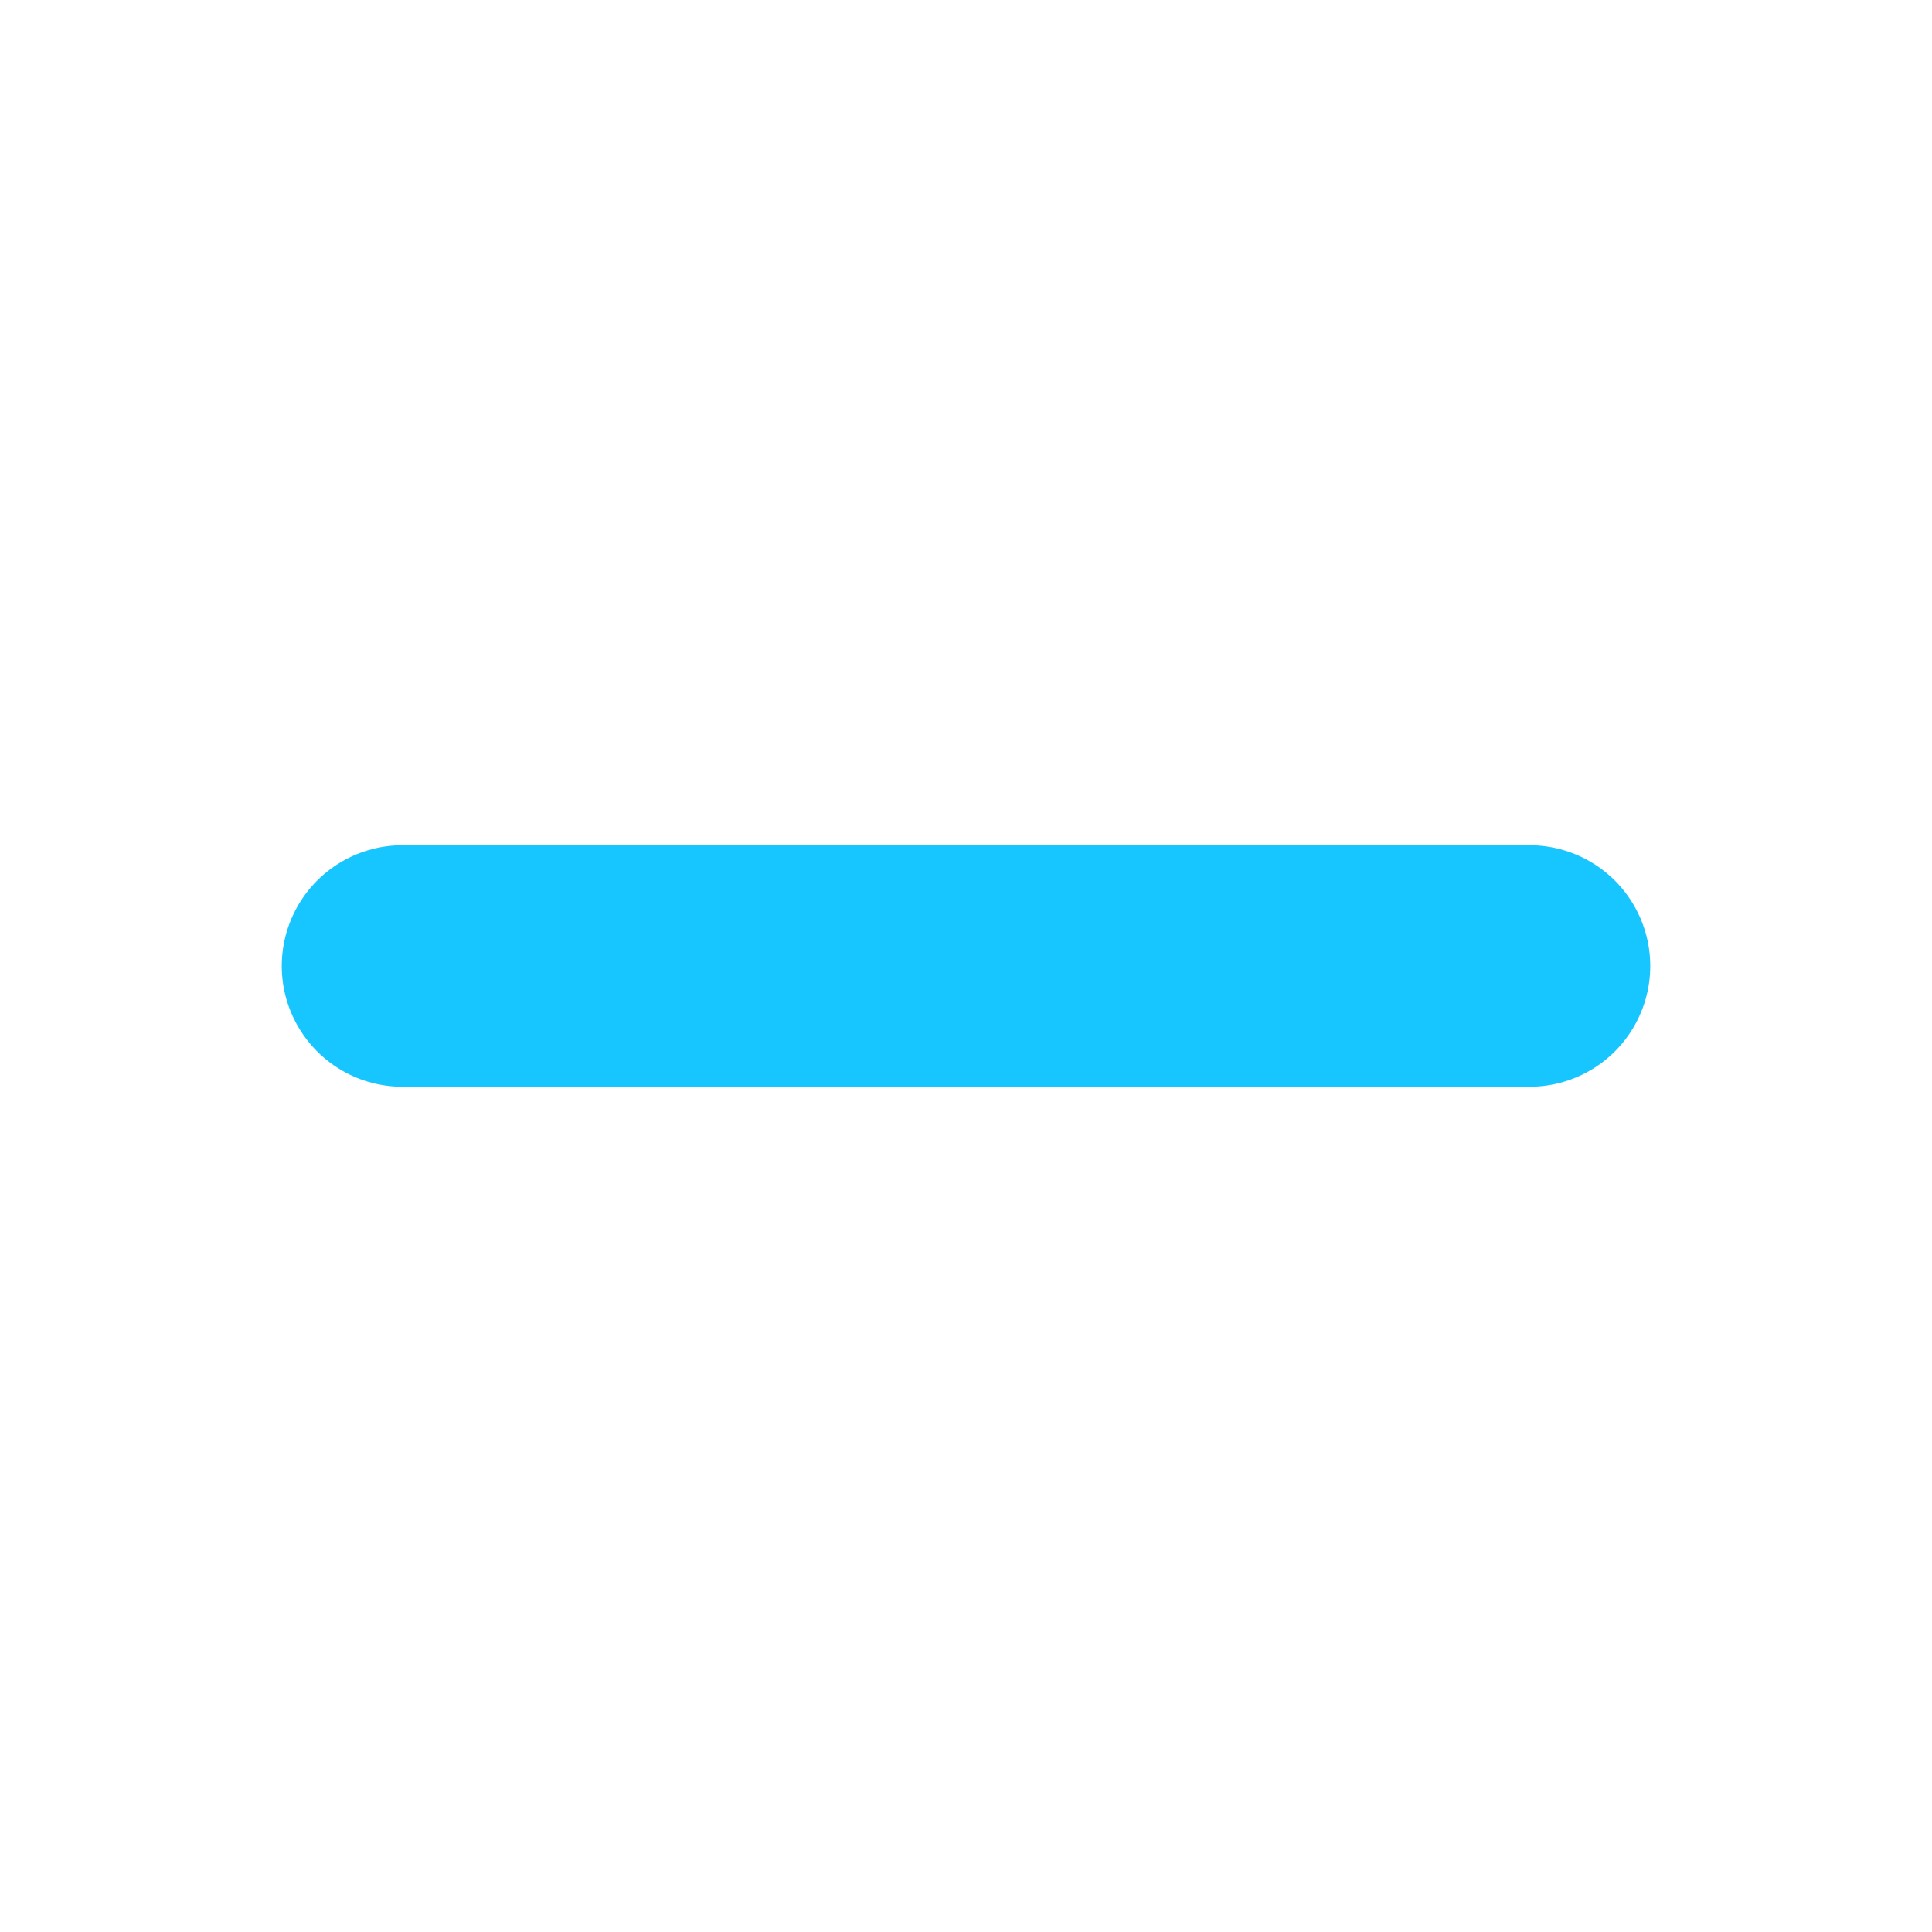
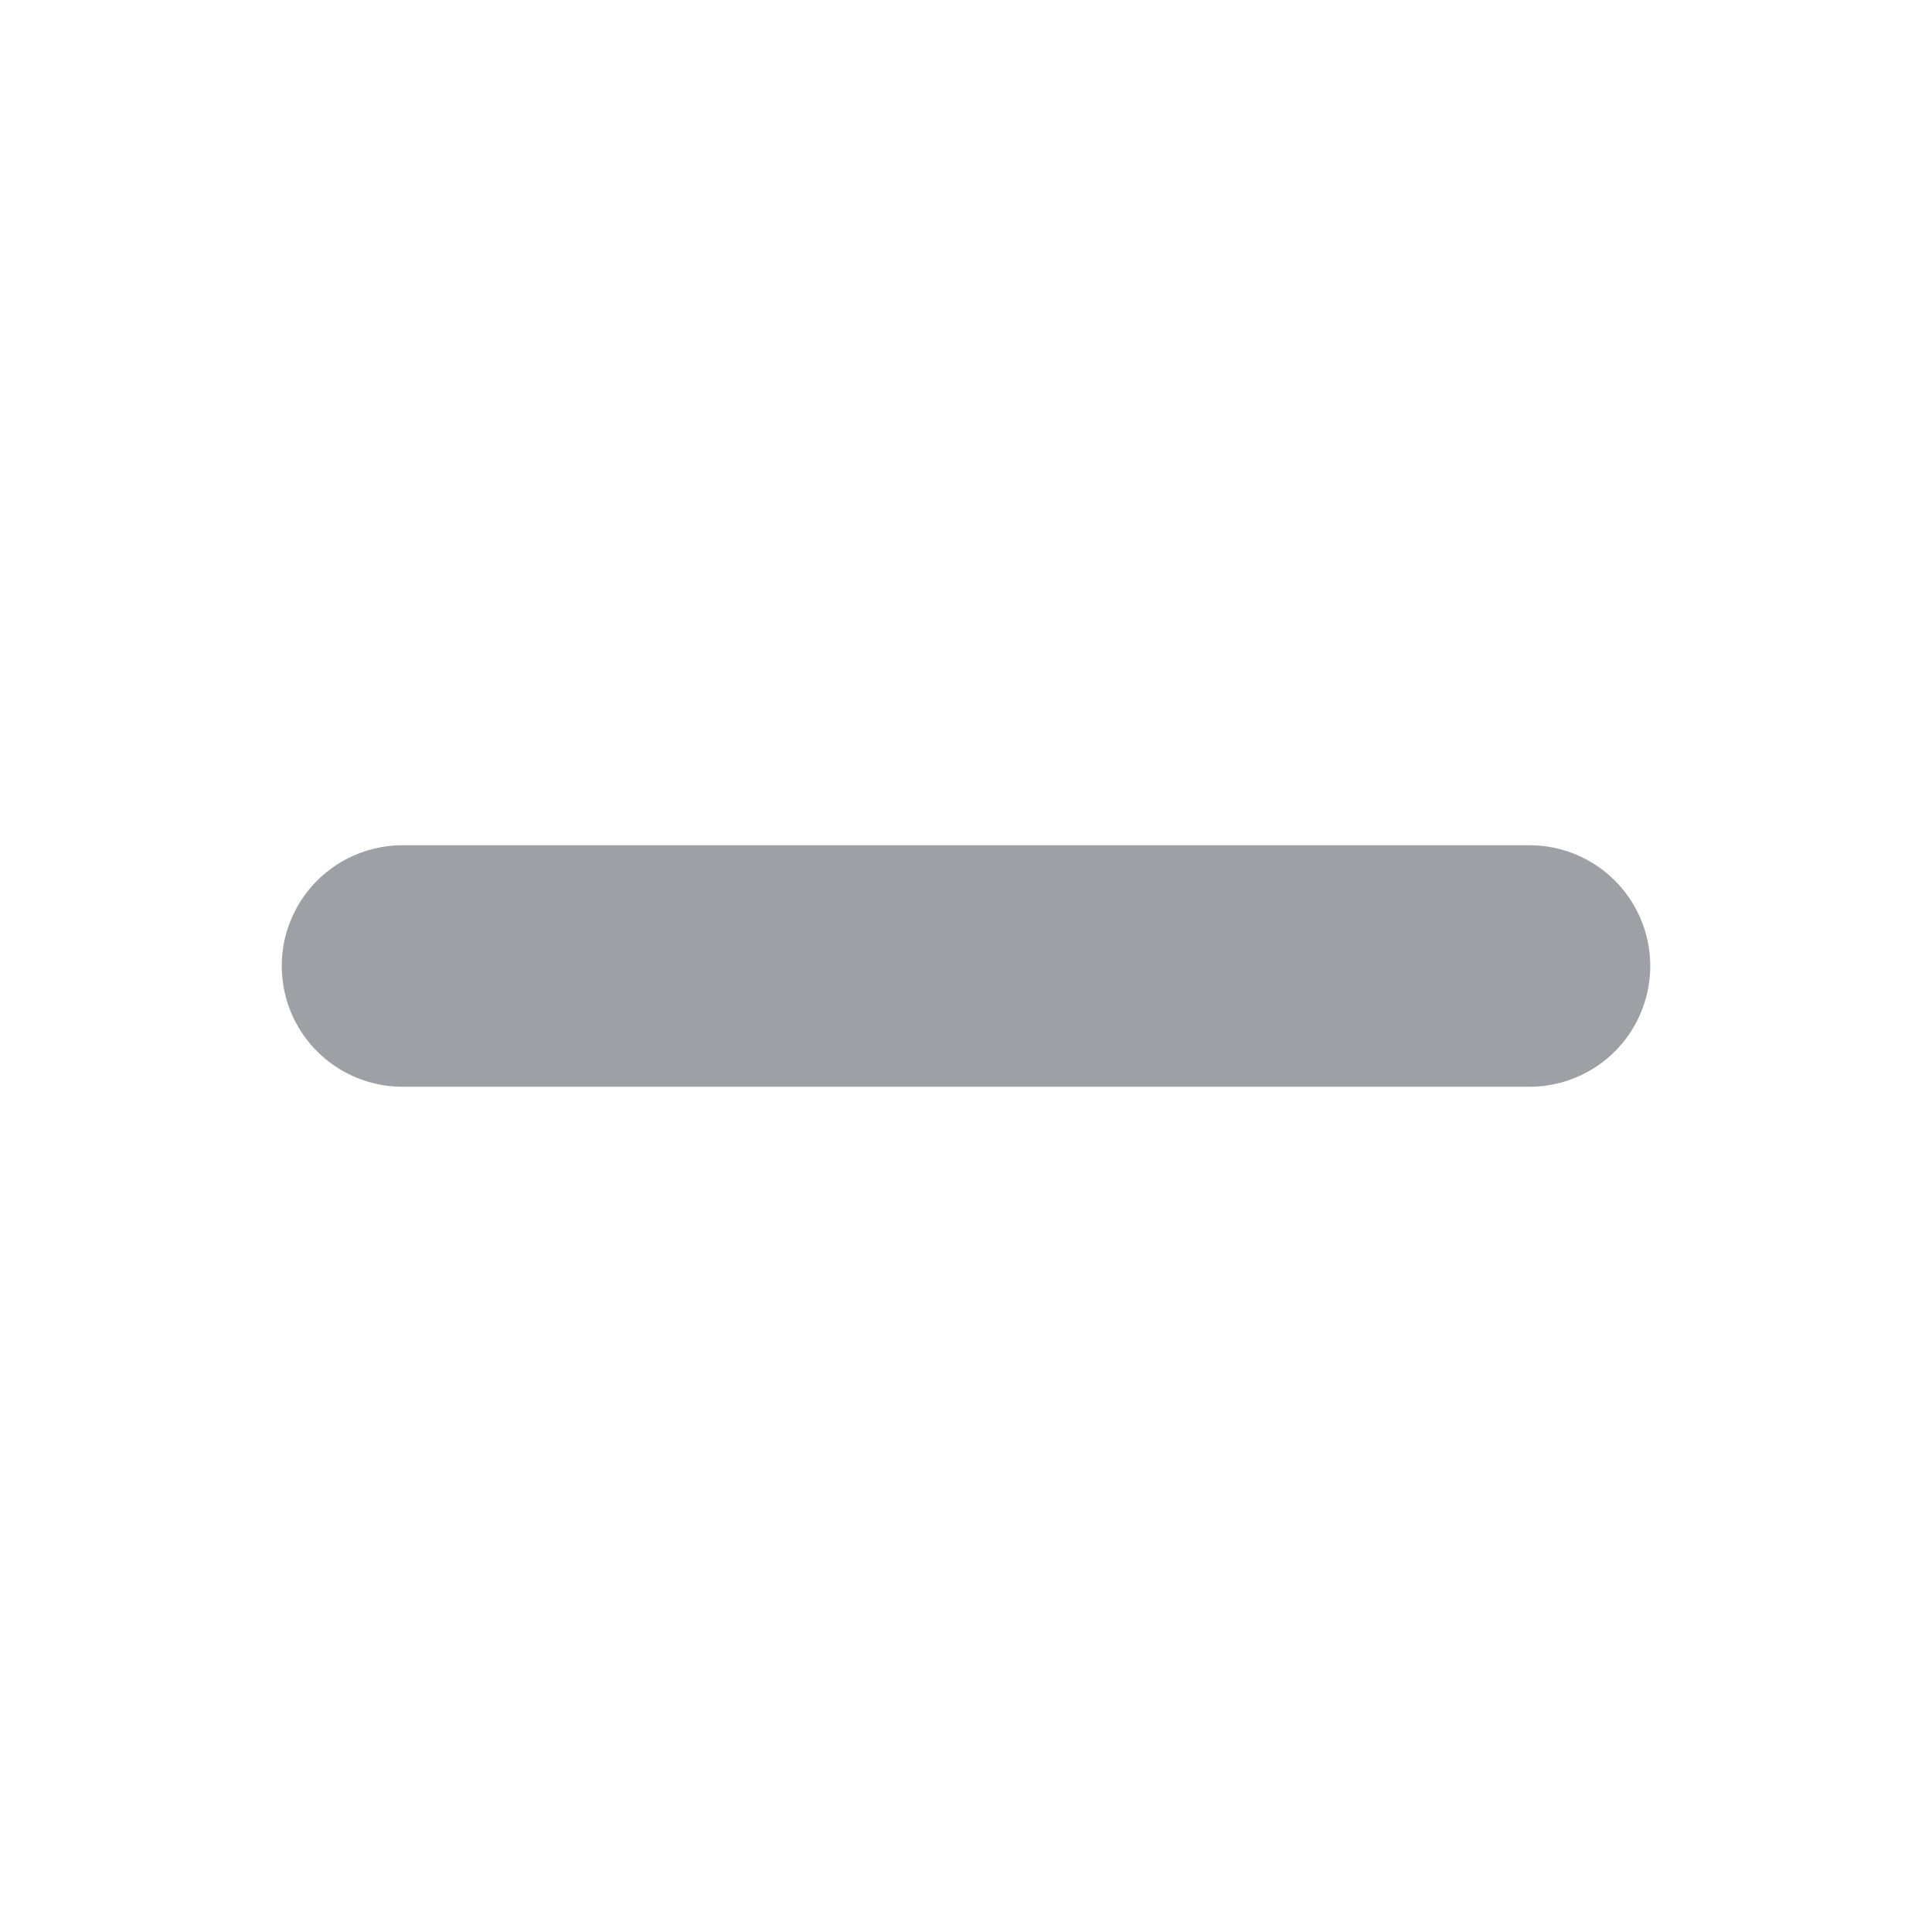
- <svg xmlns="http://www.w3.org/2000/svg" width="14" height="14" viewBox="0 0 24 24" stroke-width="3" stroke="#18c6ff" fill="none" stroke-linecap="round" stroke-linejoin="round">
+ <svg xmlns="http://www.w3.org/2000/svg" width="14" height="14" viewBox="0 0 24 24" stroke-width="3" stroke="#9da1a6" fill="none" stroke-linecap="round" stroke-linejoin="round">
  <path stroke="none" d="M0 0h24v24H0z" fill="none" />
  <path d="M5 12l14 0" />
</svg>
